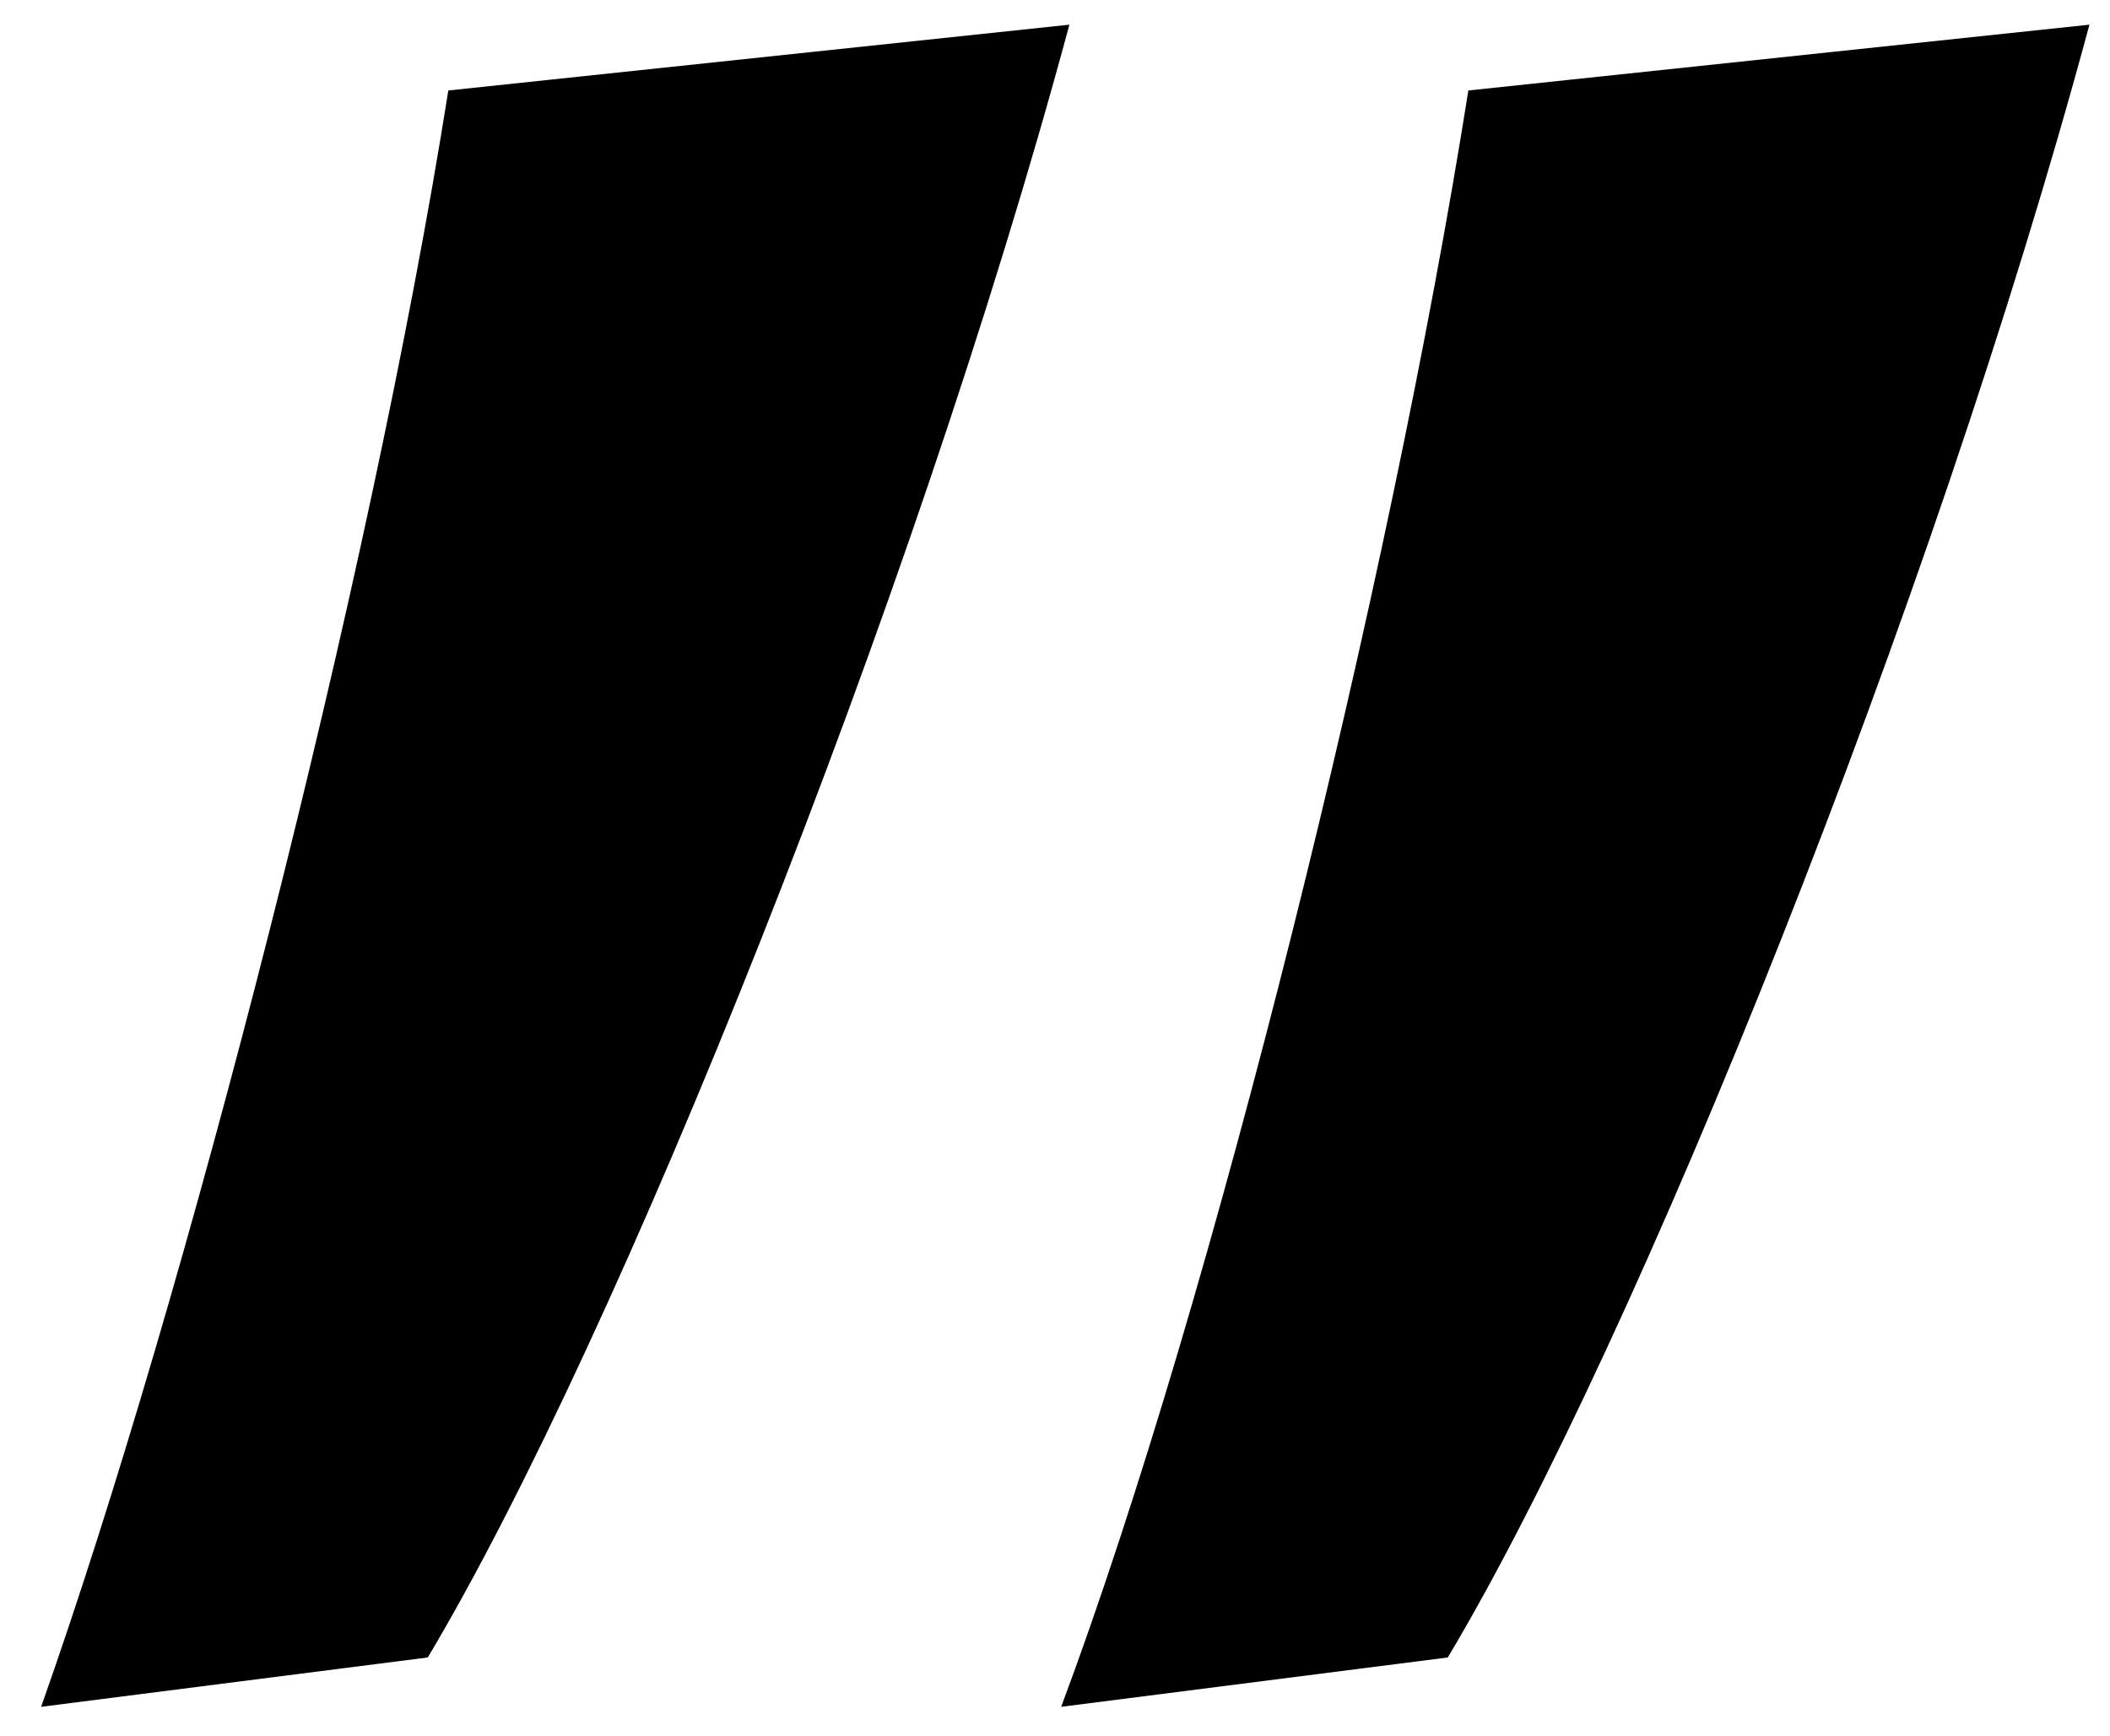
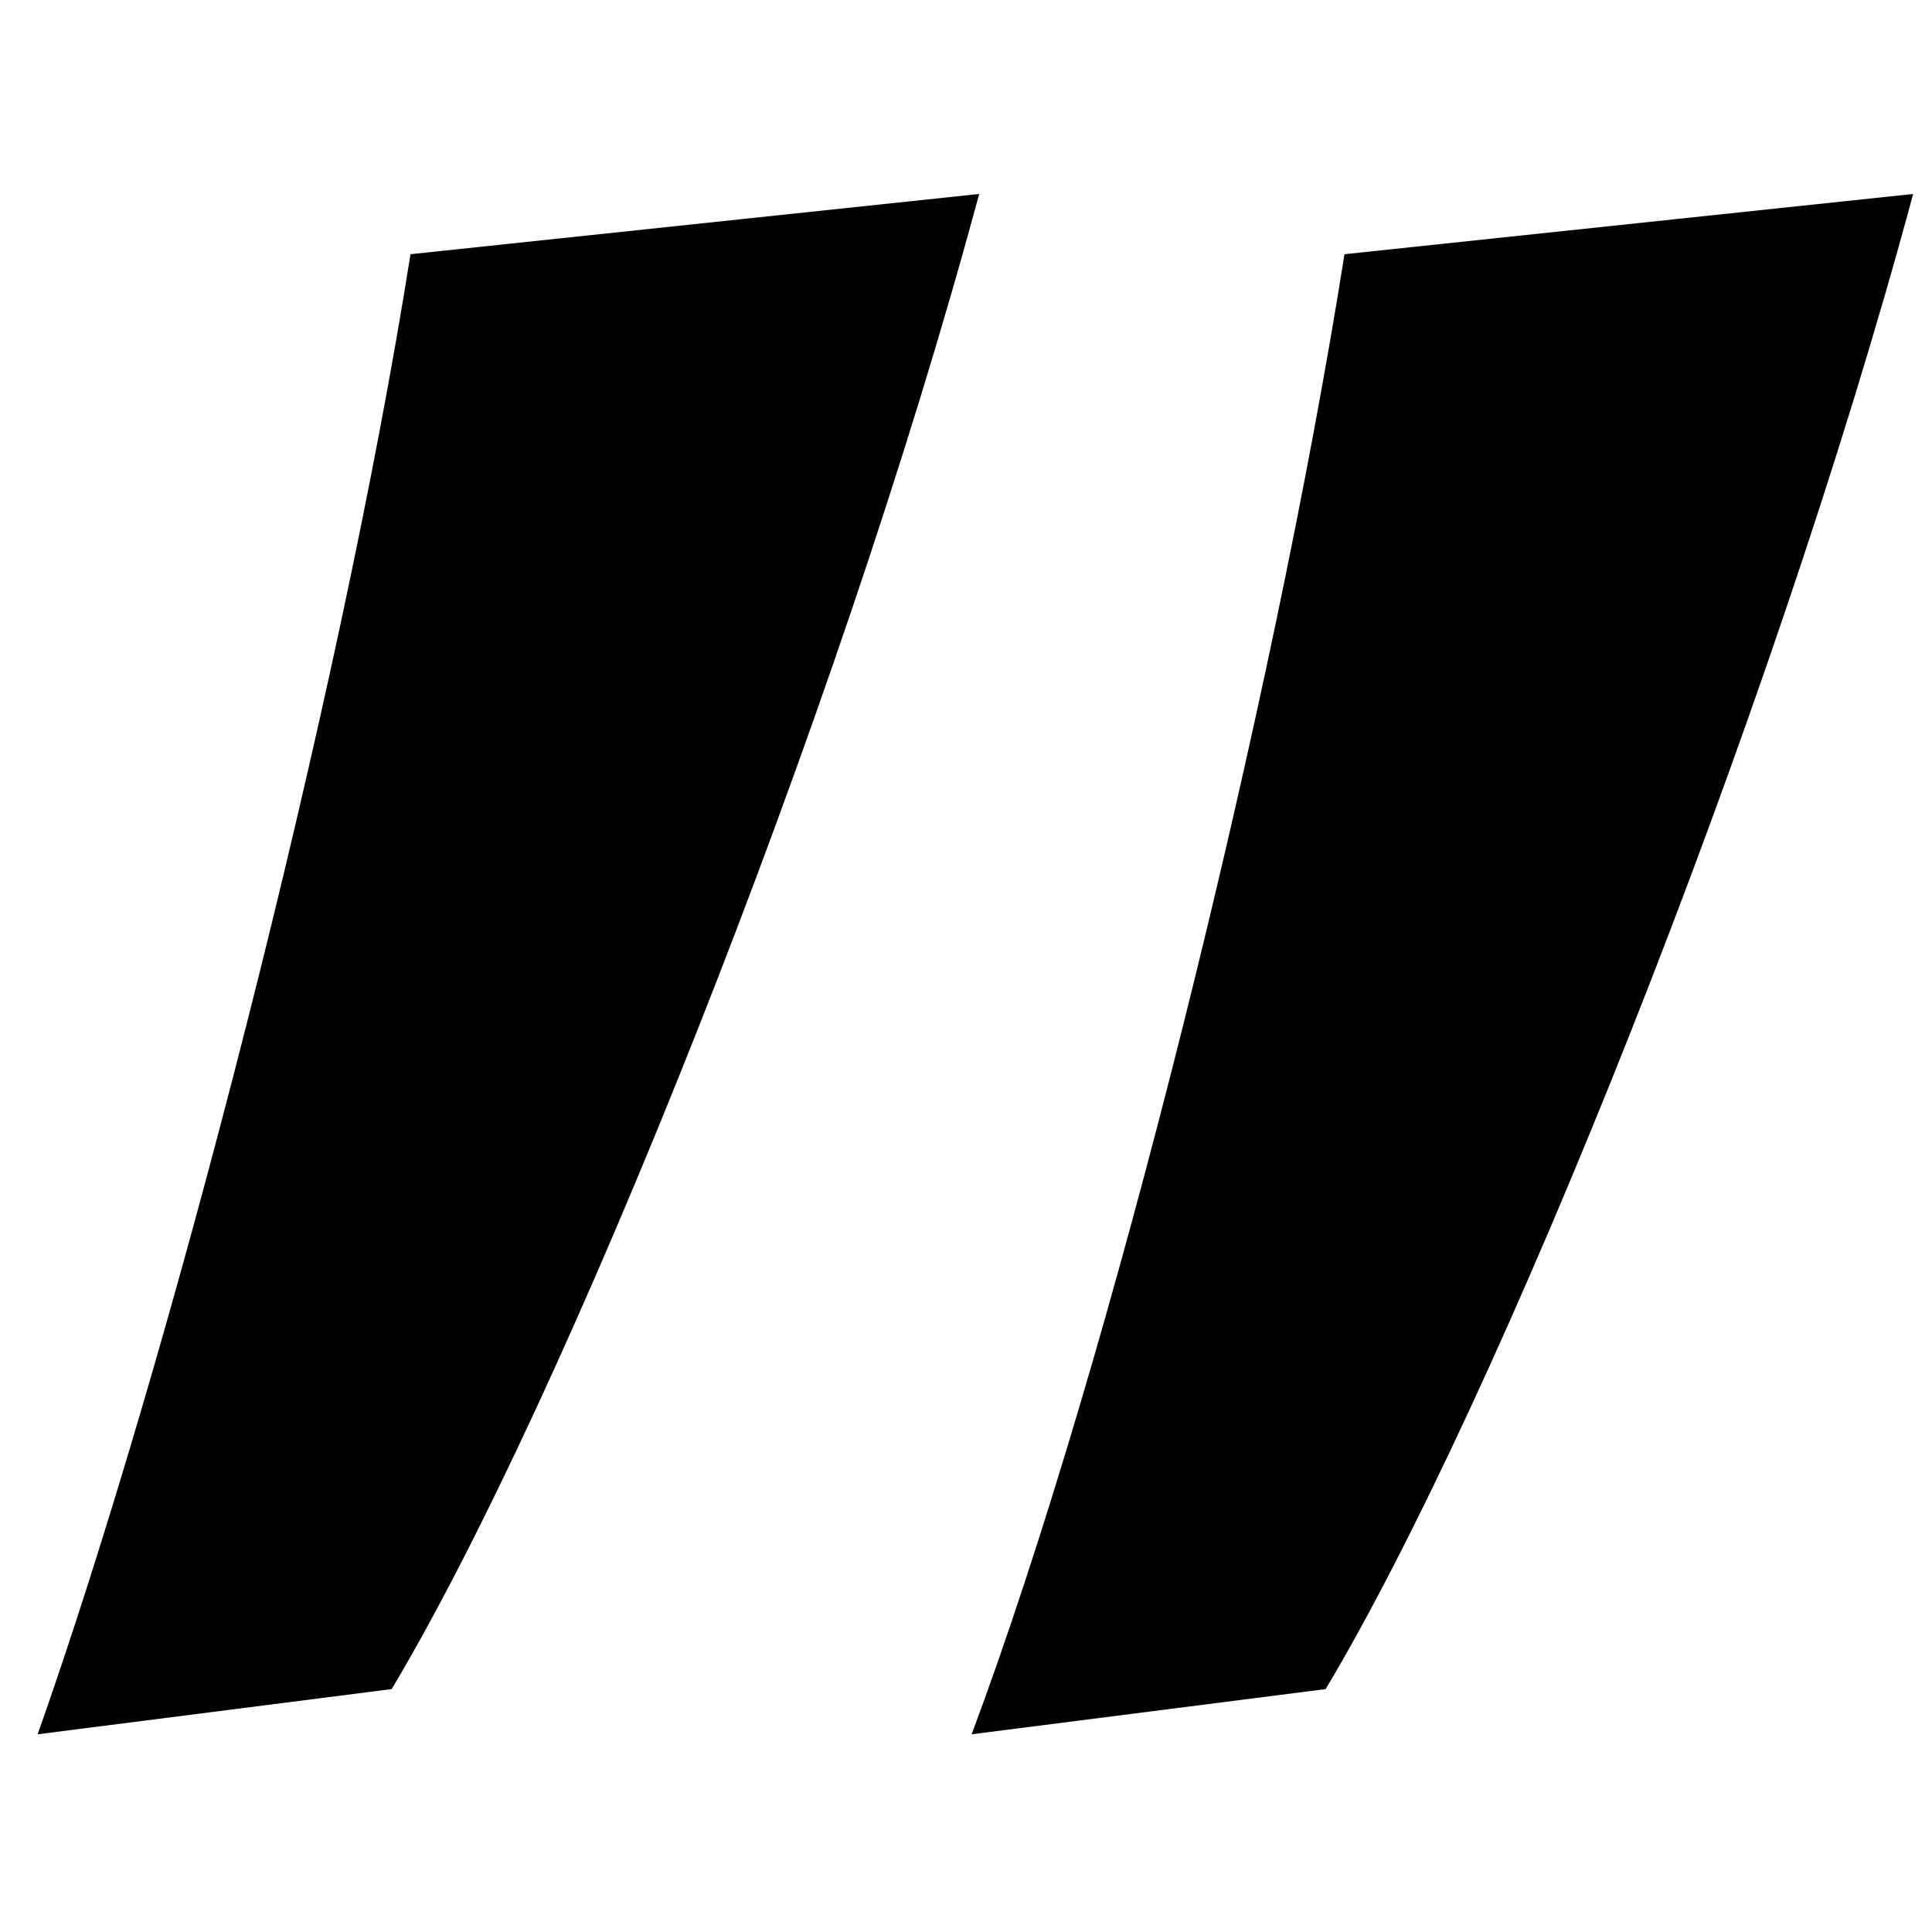
- <svg xmlns="http://www.w3.org/2000/svg" version="1.1" id="Layer_1" x="0px" y="0px" viewBox="-279 375.8 51.3 42.2" enable-background="new -279 375.8 51.3 42.2" xml:space="preserve">
+ <svg xmlns="http://www.w3.org/2000/svg" width="60px" height="60px" version="1.1" id="Layer_1" x="0px" y="0px" viewBox="-279 375.8 51.3 42.2" enable-background="new -279 375.8 51.3 42.2" xml:space="preserve">
  <g enable-background="new    ">
    <path d="M-253,376.4c-3.8,14.1-11,32-15.6,39.7l-9.4,1.2c3.5-9.9,8-27.3,9.9-39.3L-253,376.4z M-228.2,376.4   c-3.8,14.1-11,32-15.6,39.7l-9.4,1.2c3.7-9.9,8-27.3,9.9-39.3L-228.2,376.4z" />
  </g>
</svg>
